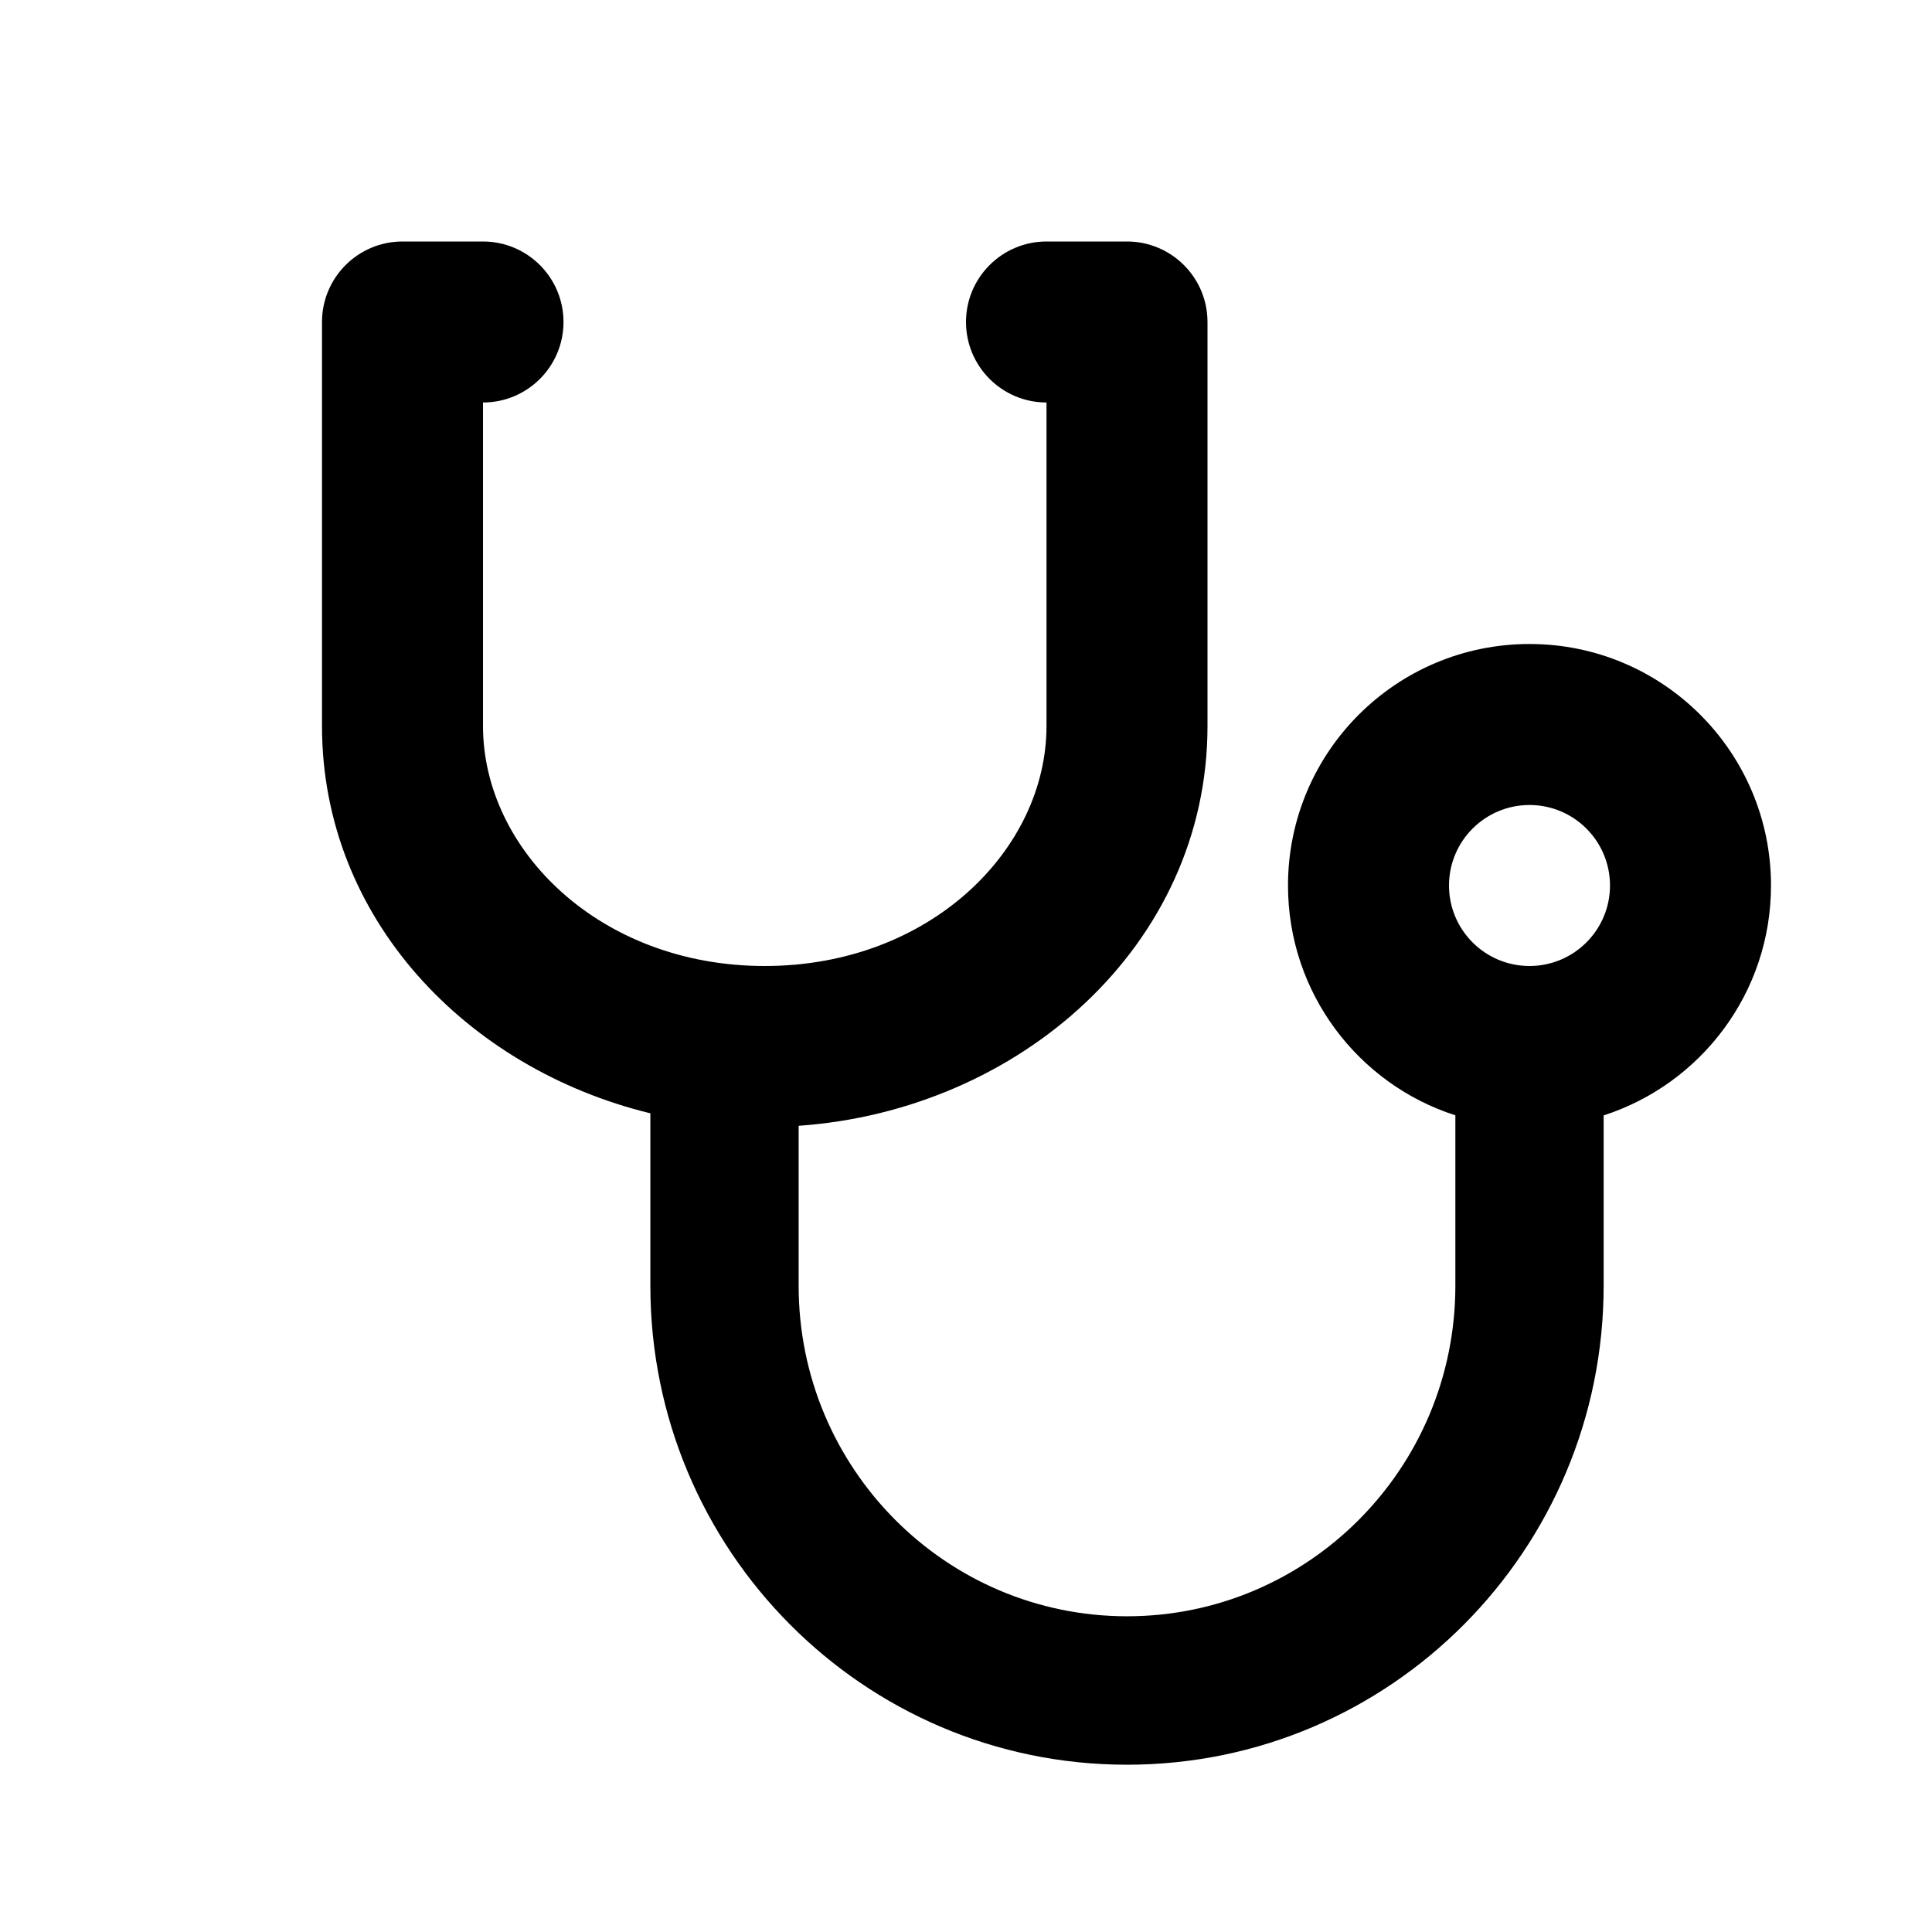
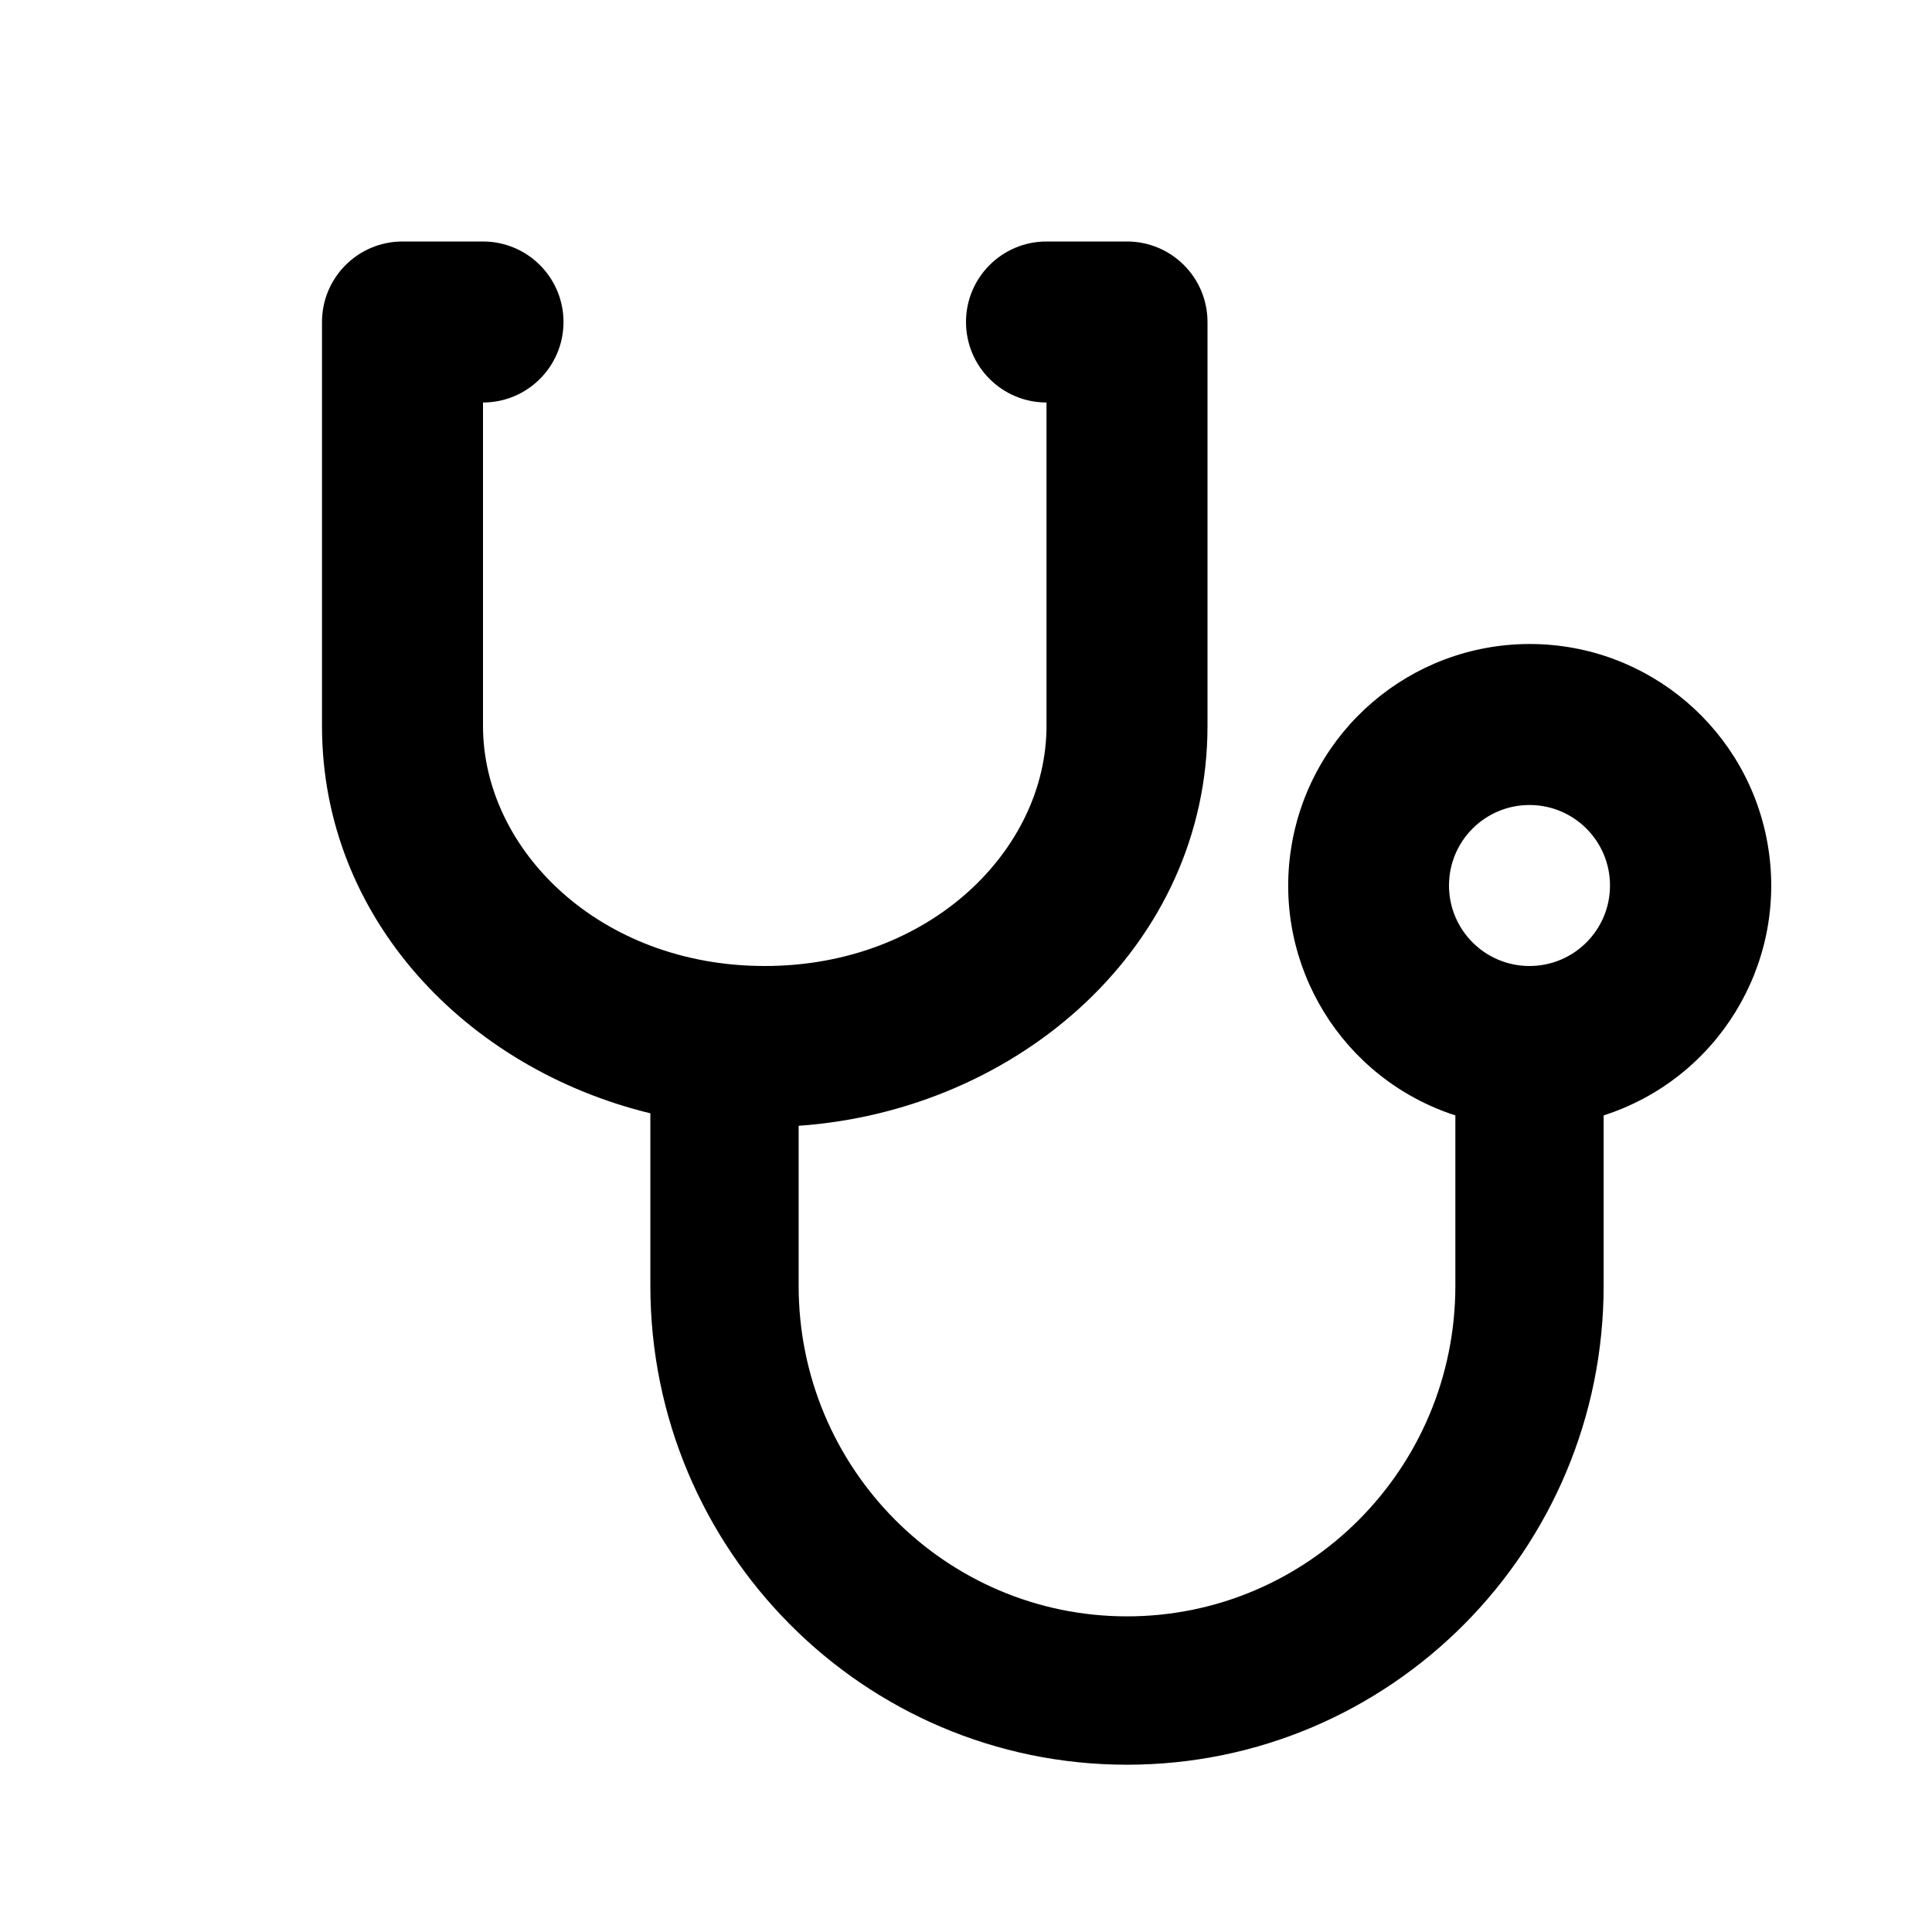
- <svg xmlns="http://www.w3.org/2000/svg" viewBox="0 0 24 24" fill="none">
-   <path fill-rule="evenodd" clip-rule="evenodd" d="M4 4c0-.552.448-1 1-1h1c.552 0 1 .448 1 1s-.448 1-1 1v4.019C6 10.554 7.448 12 9.5 12 11.552 12 13 10.554 13 9.019V5c-.552 0-1-.448-1-1s.448-1 1-1h1c.552 0 1 .448 1 1v5.019c0 2.724-2.337 4.774-5.079 4.966v1.986c0 2.273 1.831 4.107 4.079 4.107 2.248 0 4.079-1.833 4.079-4.107v-2.116C16.872 13.467 16 12.335 16 11c0-1.657 1.343-3 3-3s3 1.343 3 3c0 1.335-.873 2.467-2.079 2.856v2.116c0 3.281-2.646 5.95-5.921 5.95-3.275 0-5.921-2.668-5.921-5.95v-2.142C5.792 13.273 4 11.404 4 9.019V4Zm16 7c0 .552-.448 1-1 1s-1-.448-1-1 .448-1 1-1 1 .448 1 1Z" fill="currentcolor" />
+ <svg xmlns="http://www.w3.org/2000/svg" width="24" height="24" fill="none" viewBox="0 0 24 24">
+   <path fill="currentcolor" fill-rule="evenodd" d="M4 4a1 1 0 0 1 1-1h1a1 1 0 0 1 0 2v4.019C6 10.554 7.448 12 9.5 12S13 10.554 13 9.019V5a1 1 0 1 1 0-2h1a1 1 0 0 1 1 1v5.019c0 2.724-2.337 4.774-5.079 4.966v1.987c0 2.273 1.831 4.107 4.079 4.107 2.248 0 4.079-1.834 4.079-4.107v-2.116A3.001 3.001 0 0 1 19 8a3 3 0 0 1 .921 5.856v2.116c0 3.281-2.646 5.95-5.921 5.95-3.275 0-5.921-2.669-5.921-5.95V13.83C5.792 13.273 4 11.404 4 9.019V4Zm16 7a1 1 0 1 1-2 0 1 1 0 0 1 2 0Z" clip-rule="evenodd" />
</svg>
